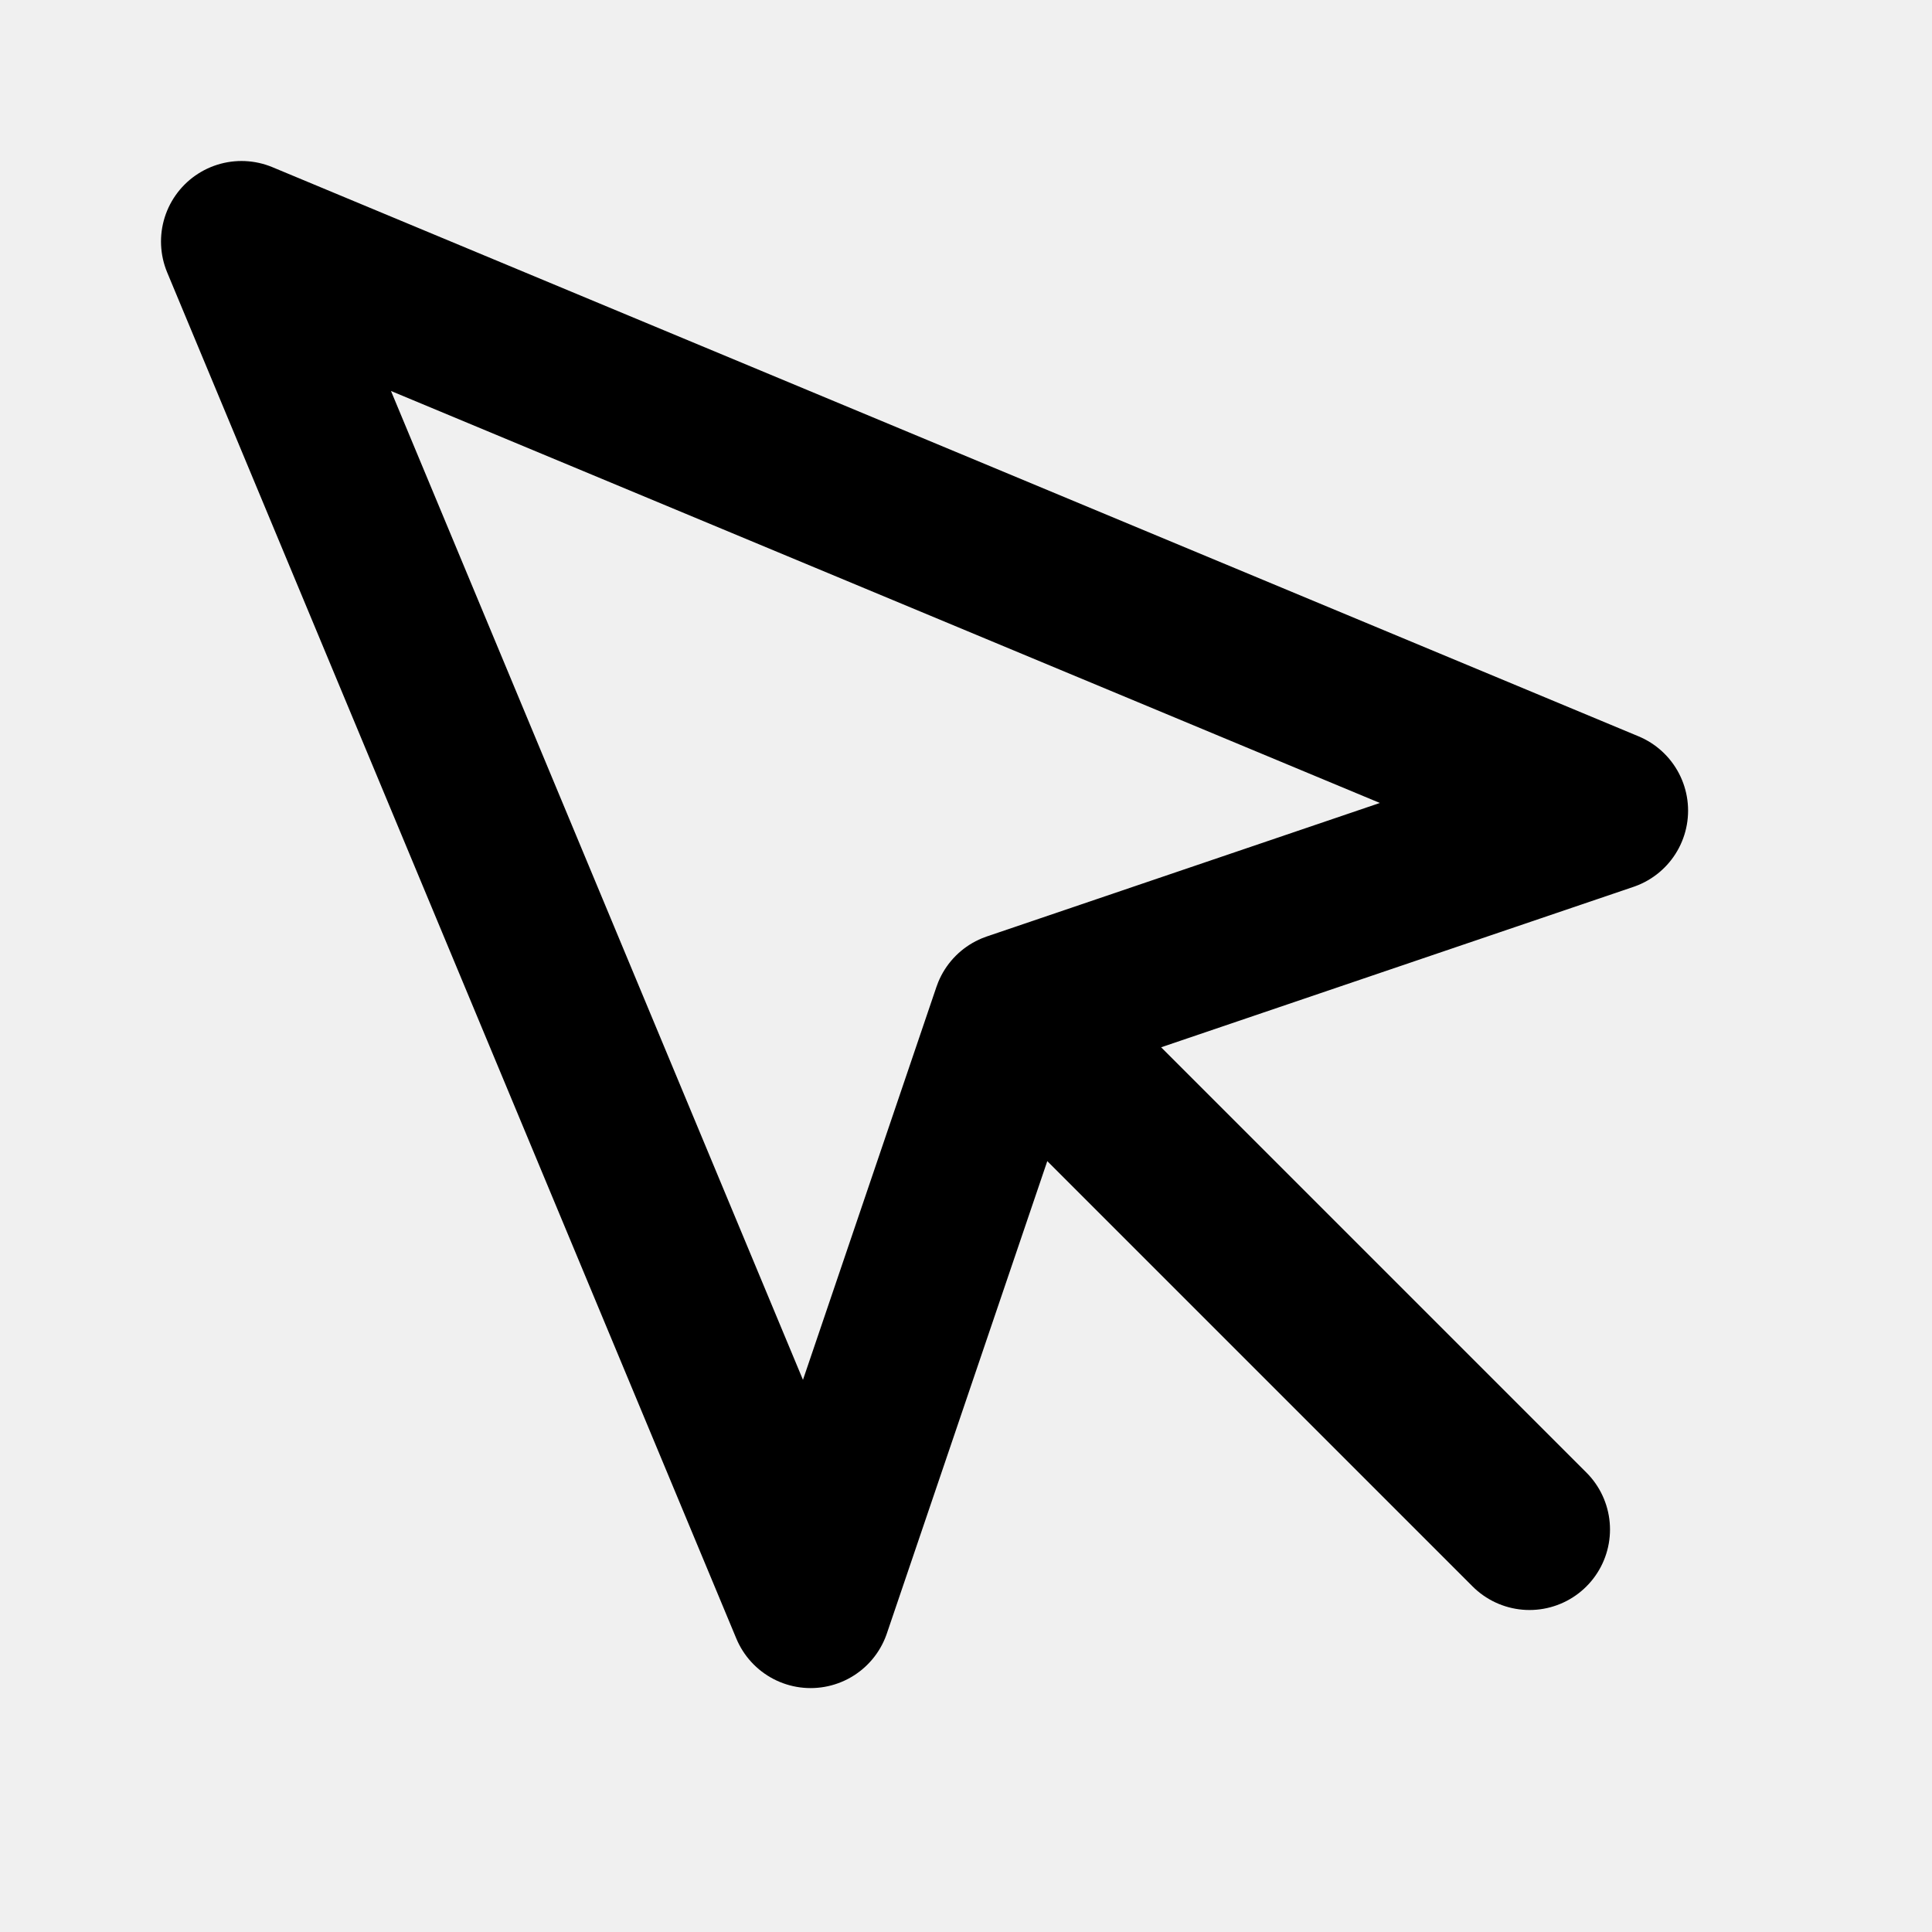
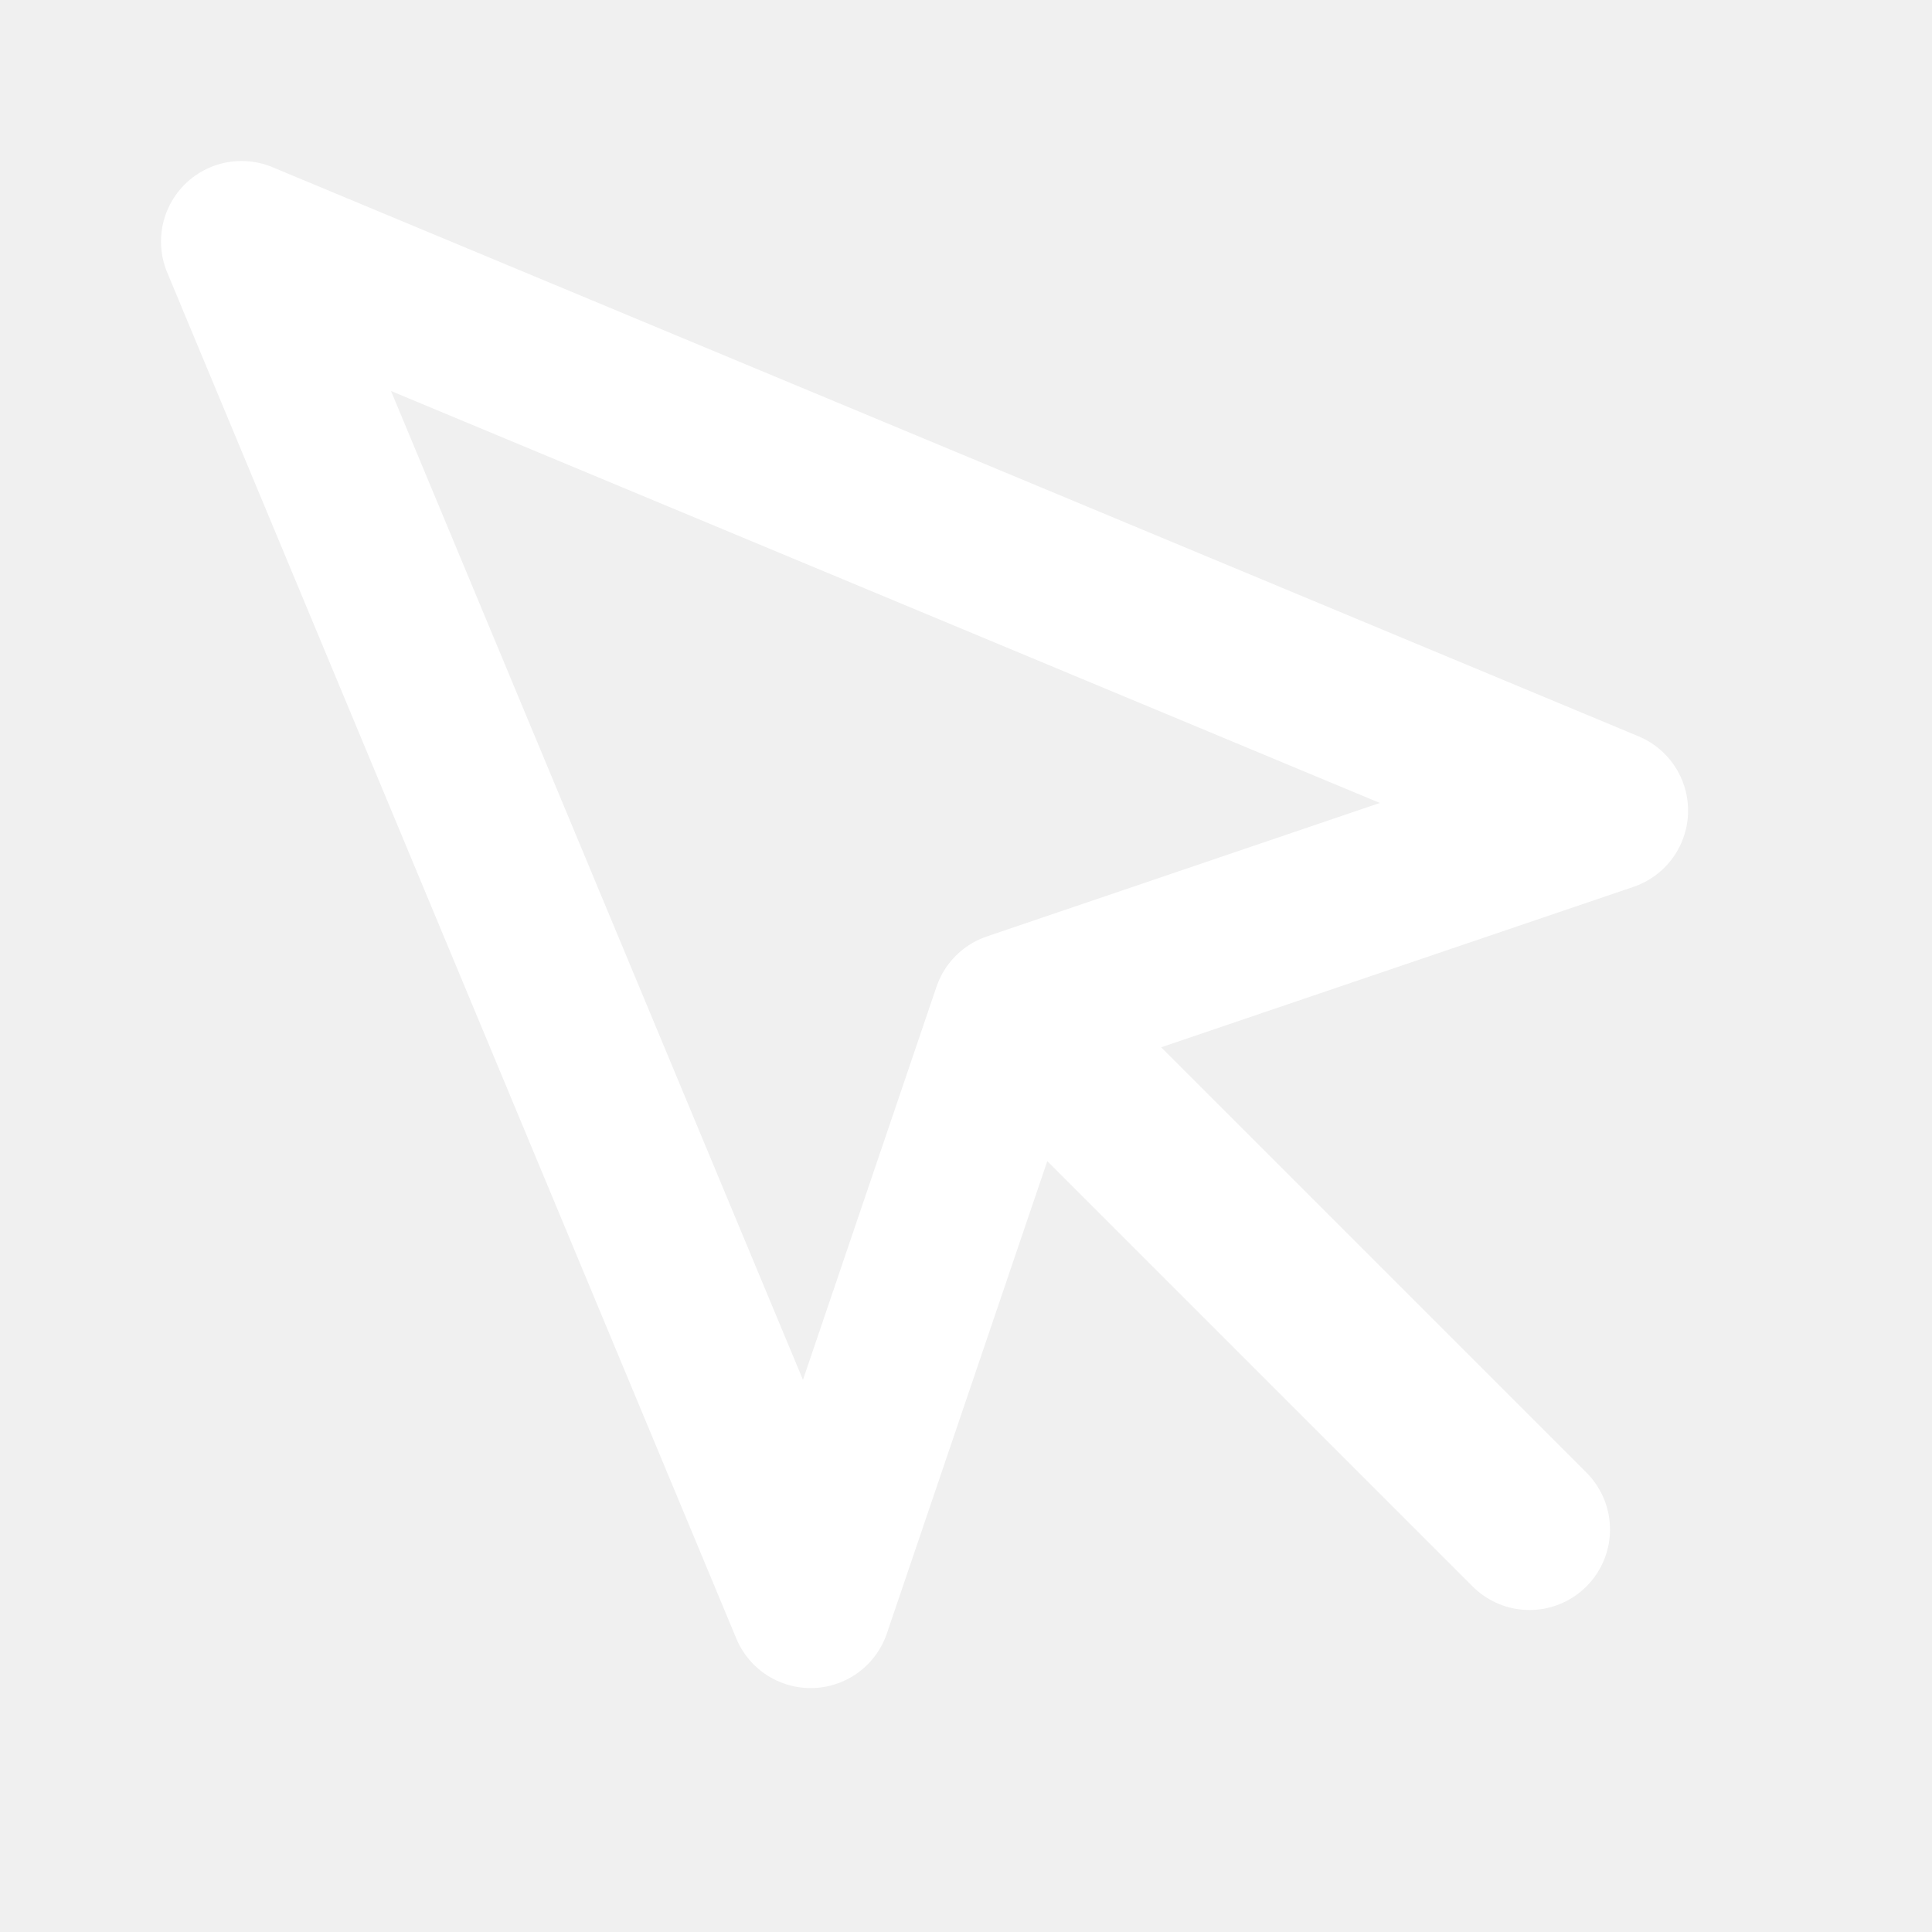
- <svg xmlns="http://www.w3.org/2000/svg" width="24" height="24" viewBox="0 0 24 24" fill="none" stroke="currentColor" stroke-width="2" stroke-linecap="round" stroke-linejoin="round" class="feather feather-mouse-pointer">
+ <svg xmlns="http://www.w3.org/2000/svg" width="24" height="24" viewBox="0 0 24 24" fill="none" stroke="white" stroke-width="2" stroke-linecap="round" stroke-linejoin="round" class="feather feather-mouse-pointer">
  <path d="M3 3l7.07 16.97 2.51-7.39 7.39-2.51L3 3z" />
  <path d="M13 13l6 6" />
</svg>
